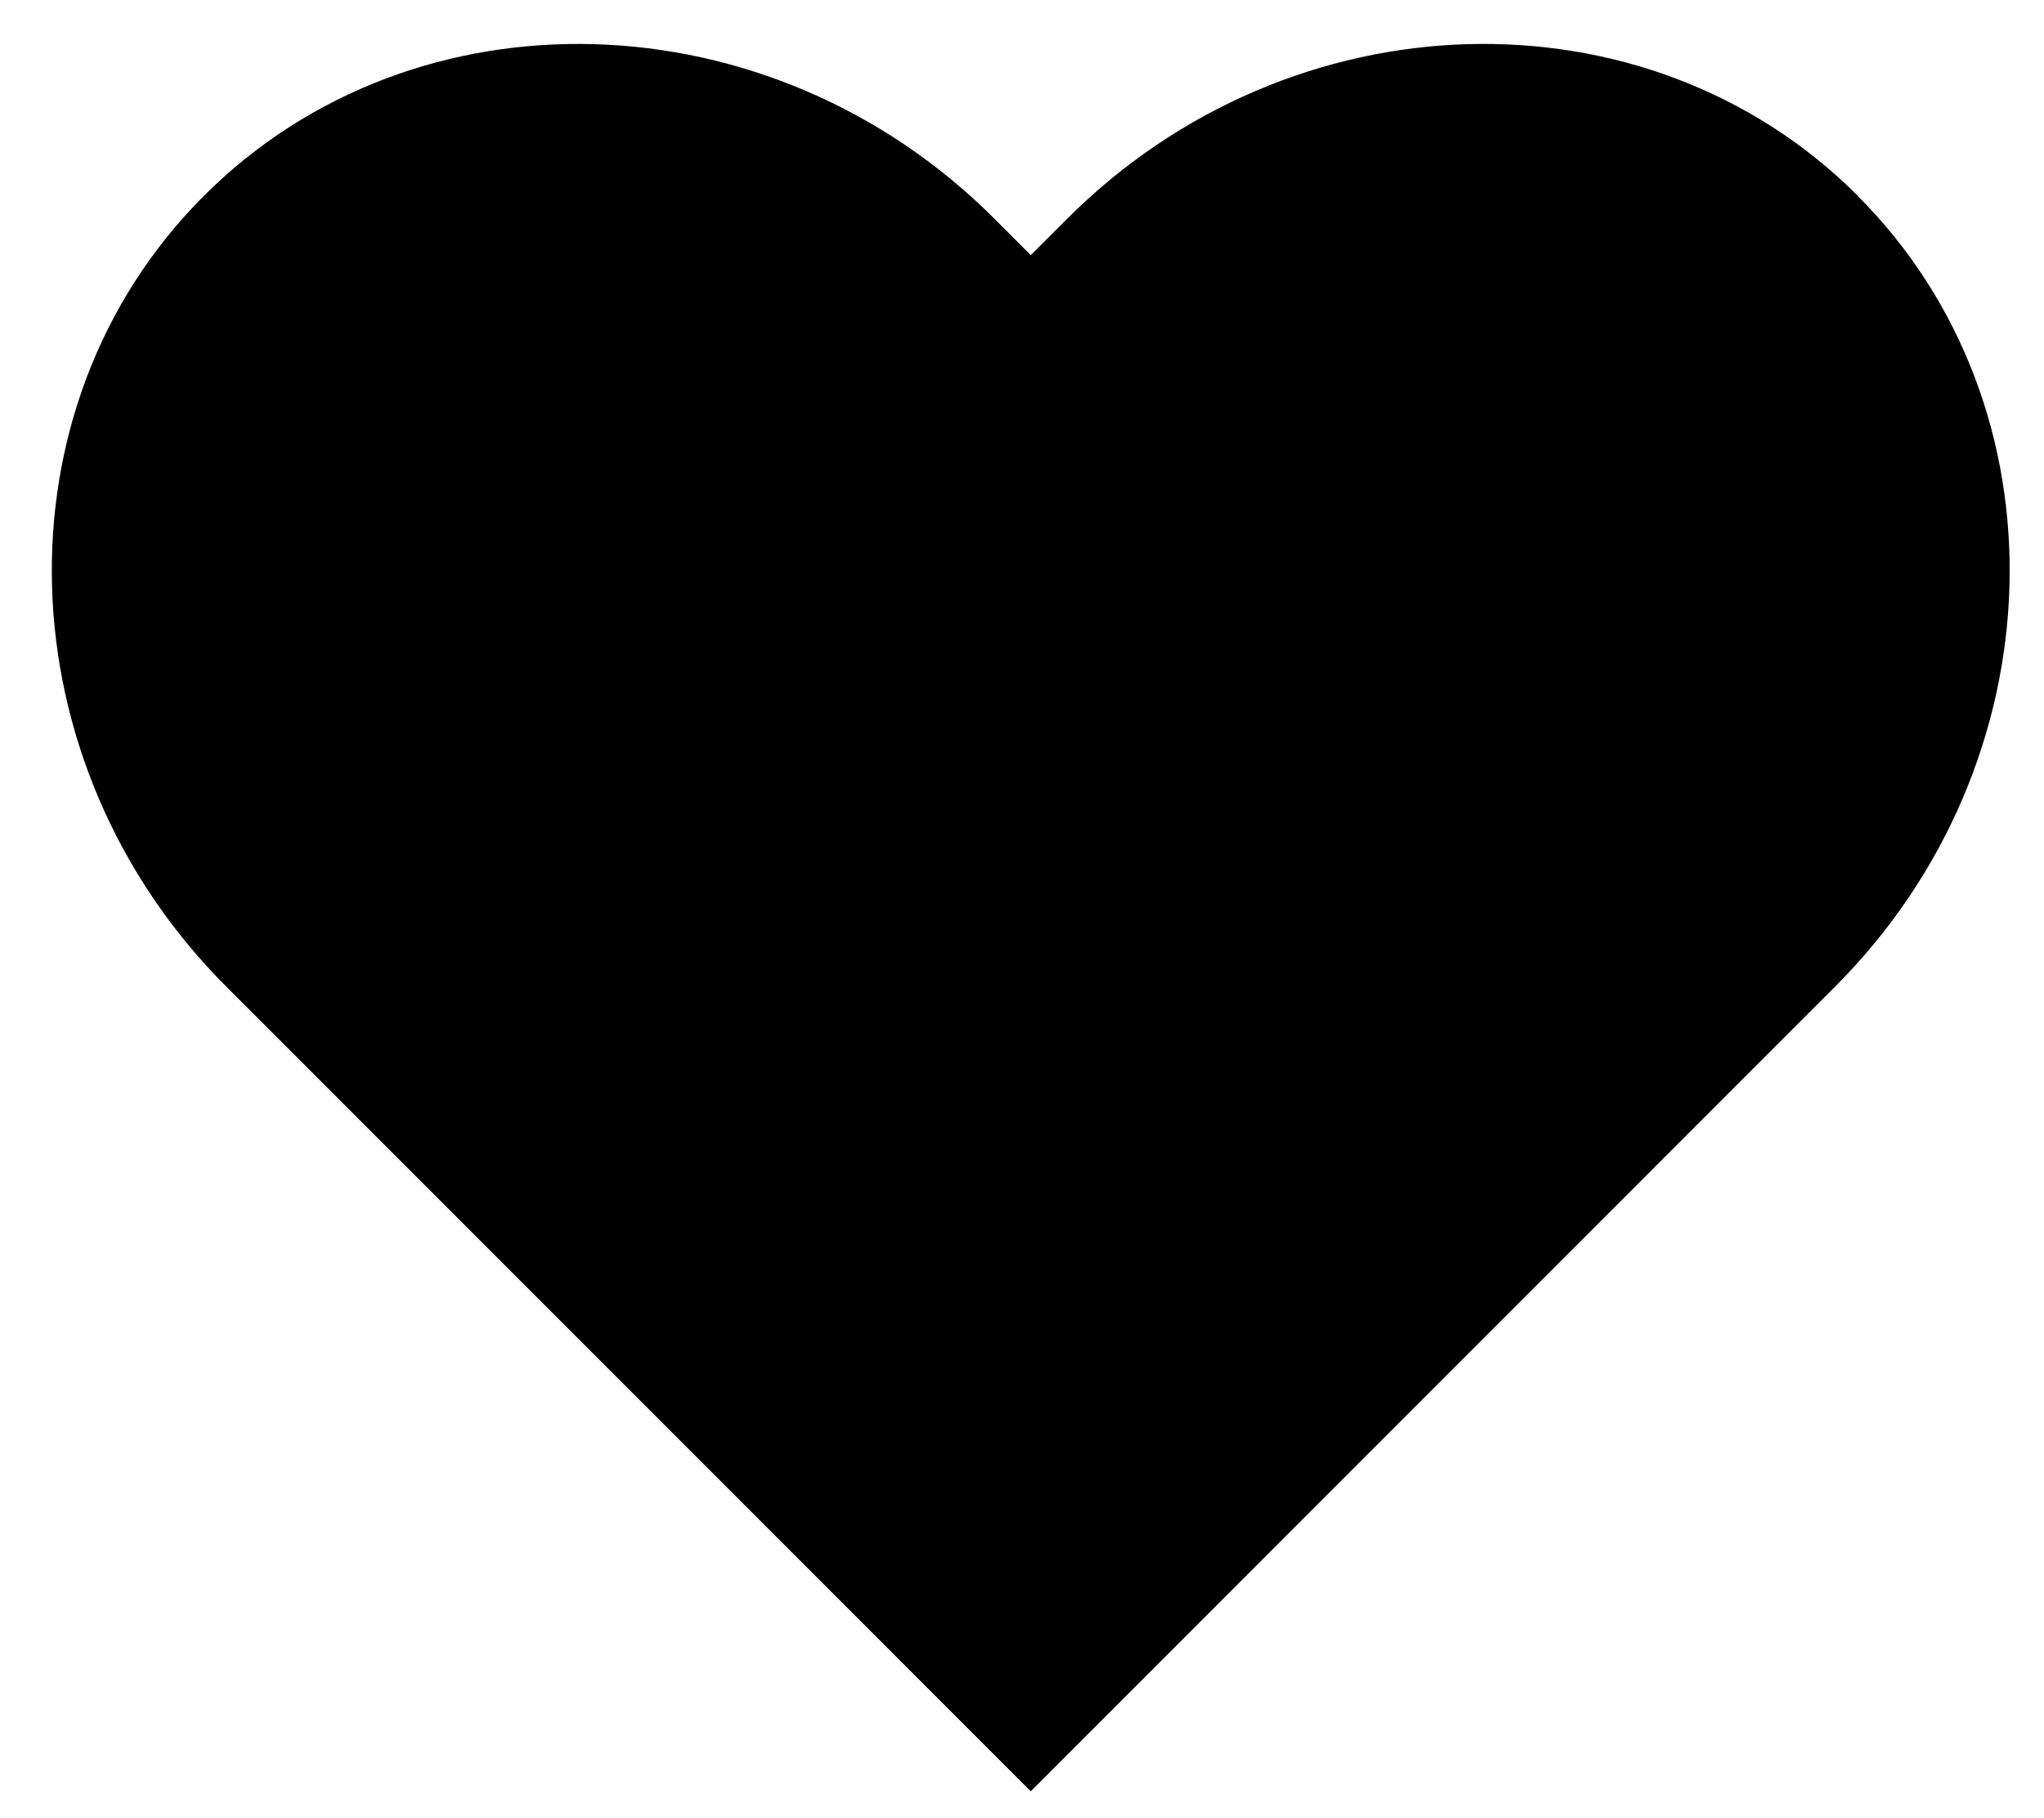
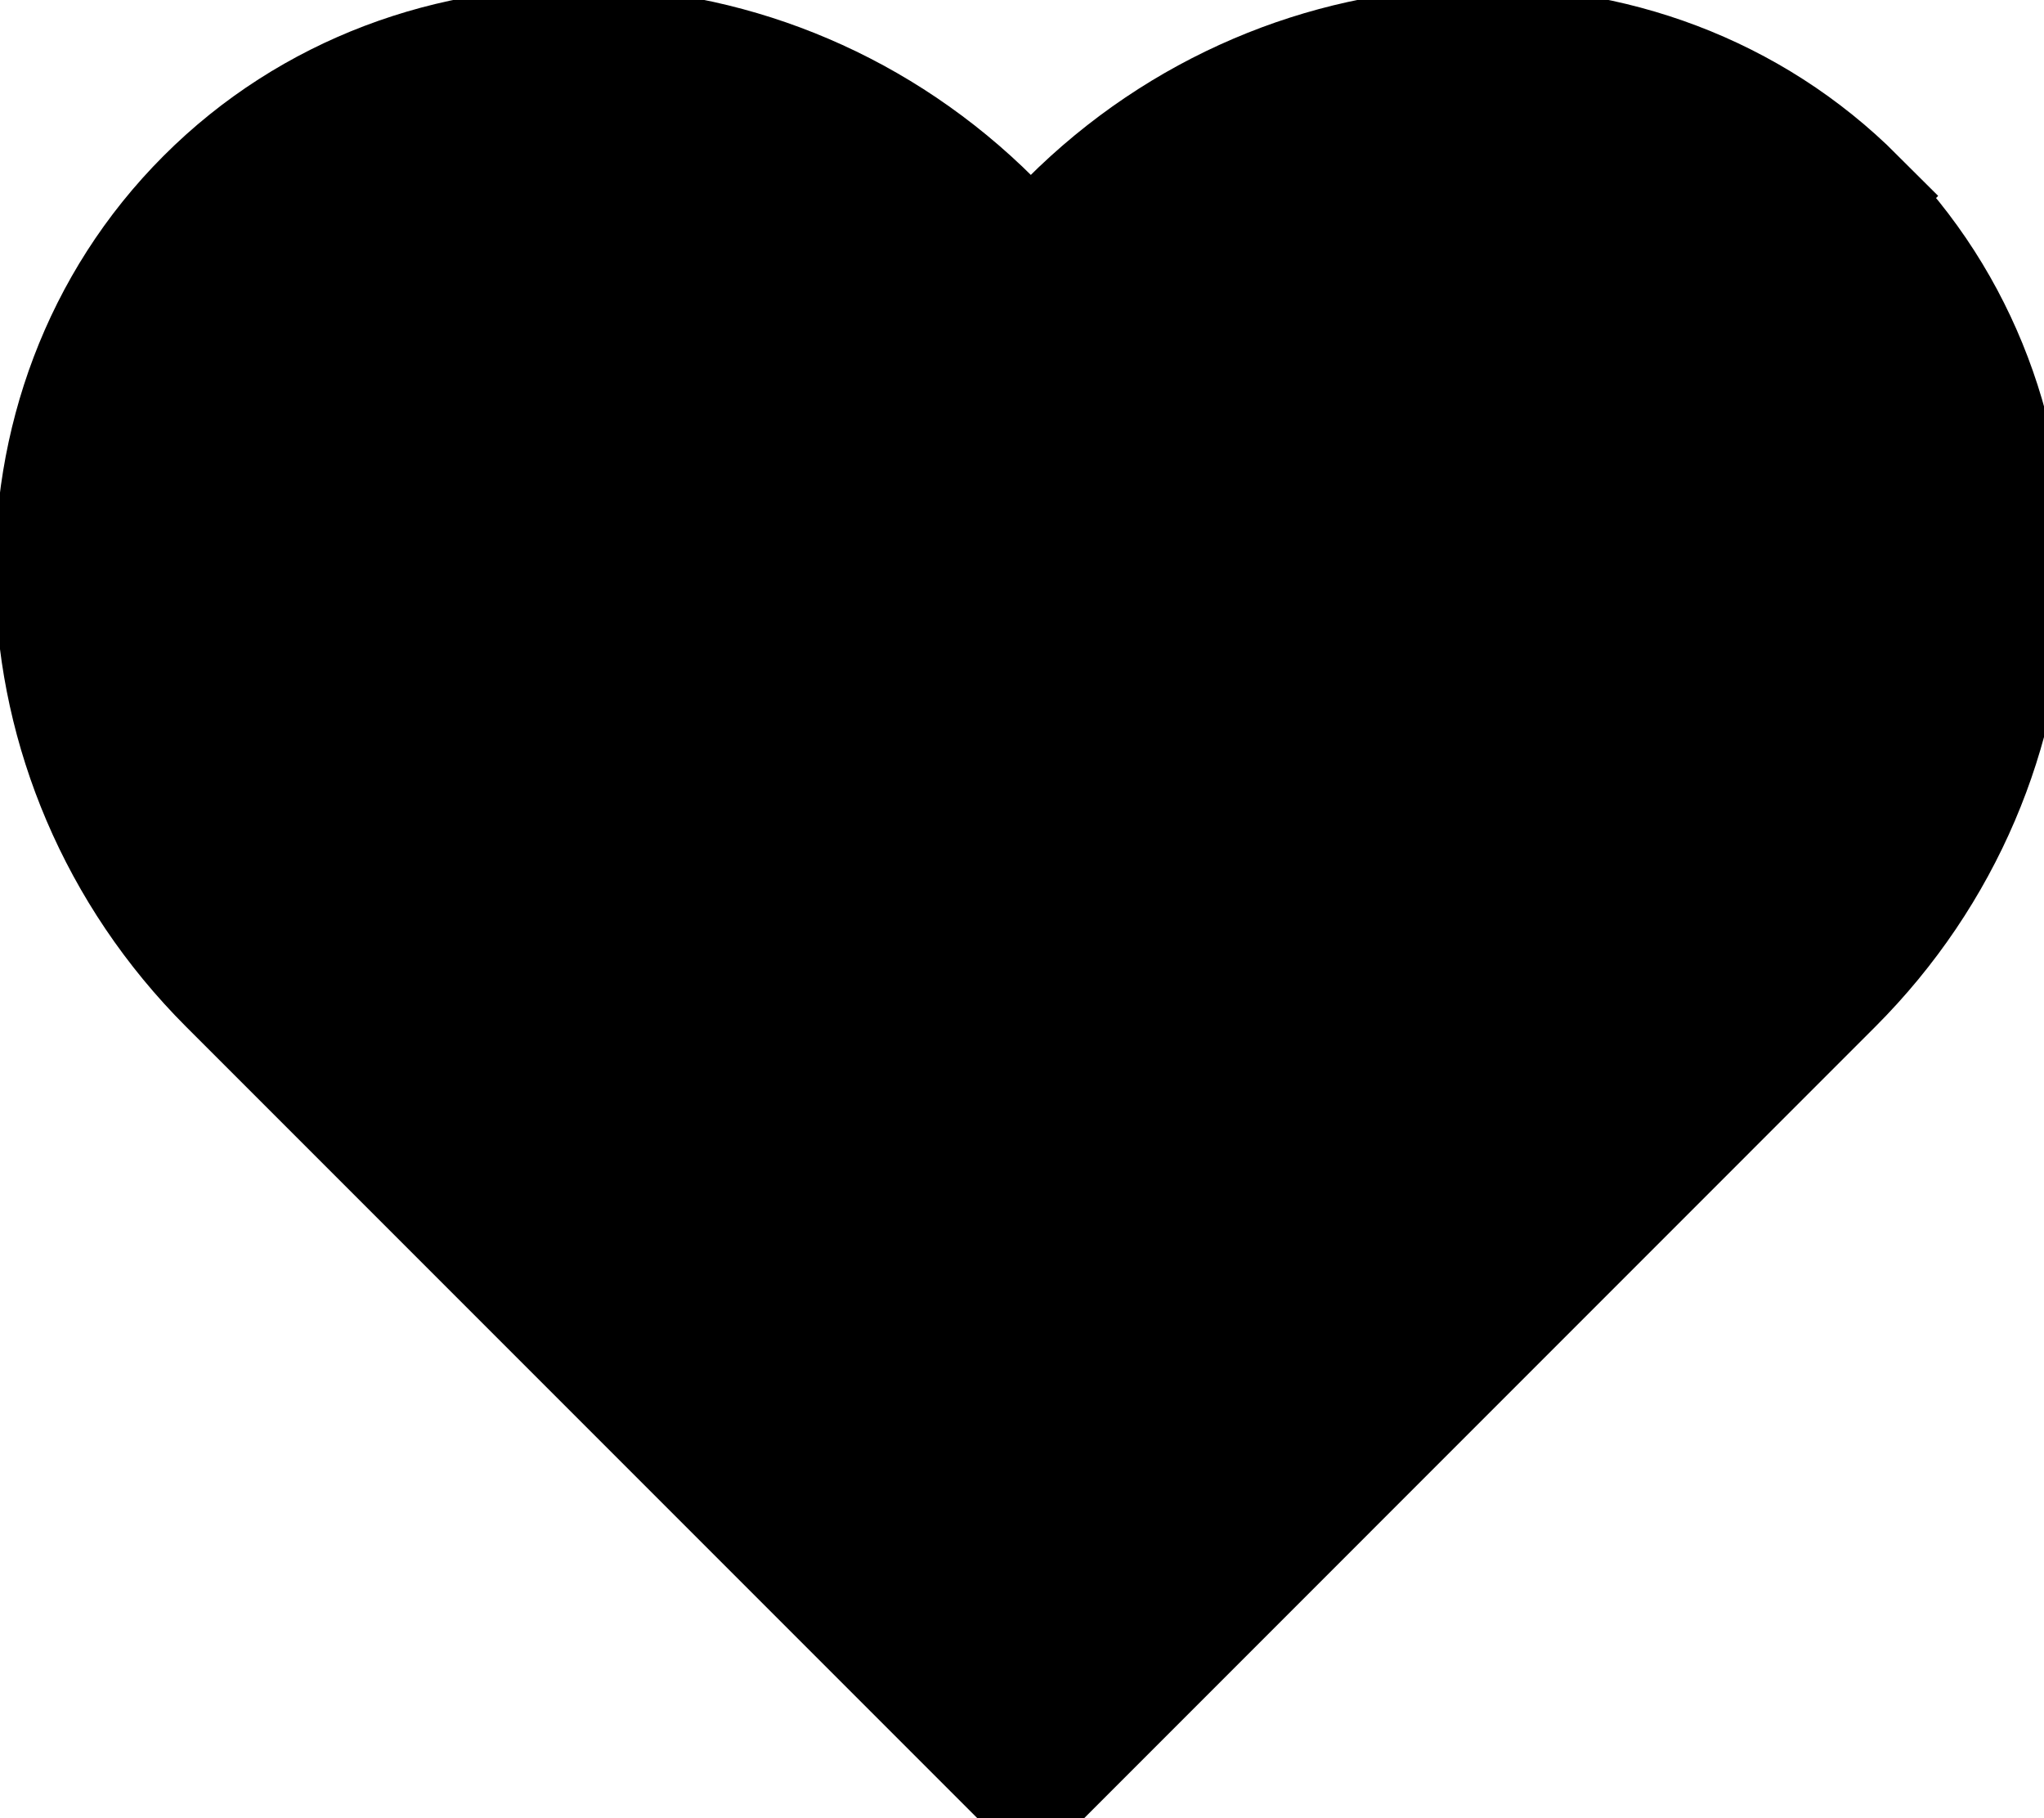
- <svg xmlns="http://www.w3.org/2000/svg" width="36" height="32" viewBox="0 0 36 32" fill="none" stroke-width="2">
+ <svg xmlns="http://www.w3.org/2000/svg" width="36" height="32" viewBox="0 0 36 32" fill="none" stroke="black" stroke-width="2">
  <path d="M32.722 3.449C29.004 -0.27 22.739 -0.089 18.8 3.848L18.155 4.492L17.511 3.848C13.572 -0.089 7.307 -0.27 3.589 3.451C-0.13 7.17 0.049 13.436 3.986 17.373L18.154 31.541L32.32 17.373C36.259 13.436 36.438 7.17 32.72 3.451L32.722 3.449Z" fill="black" />
</svg>
